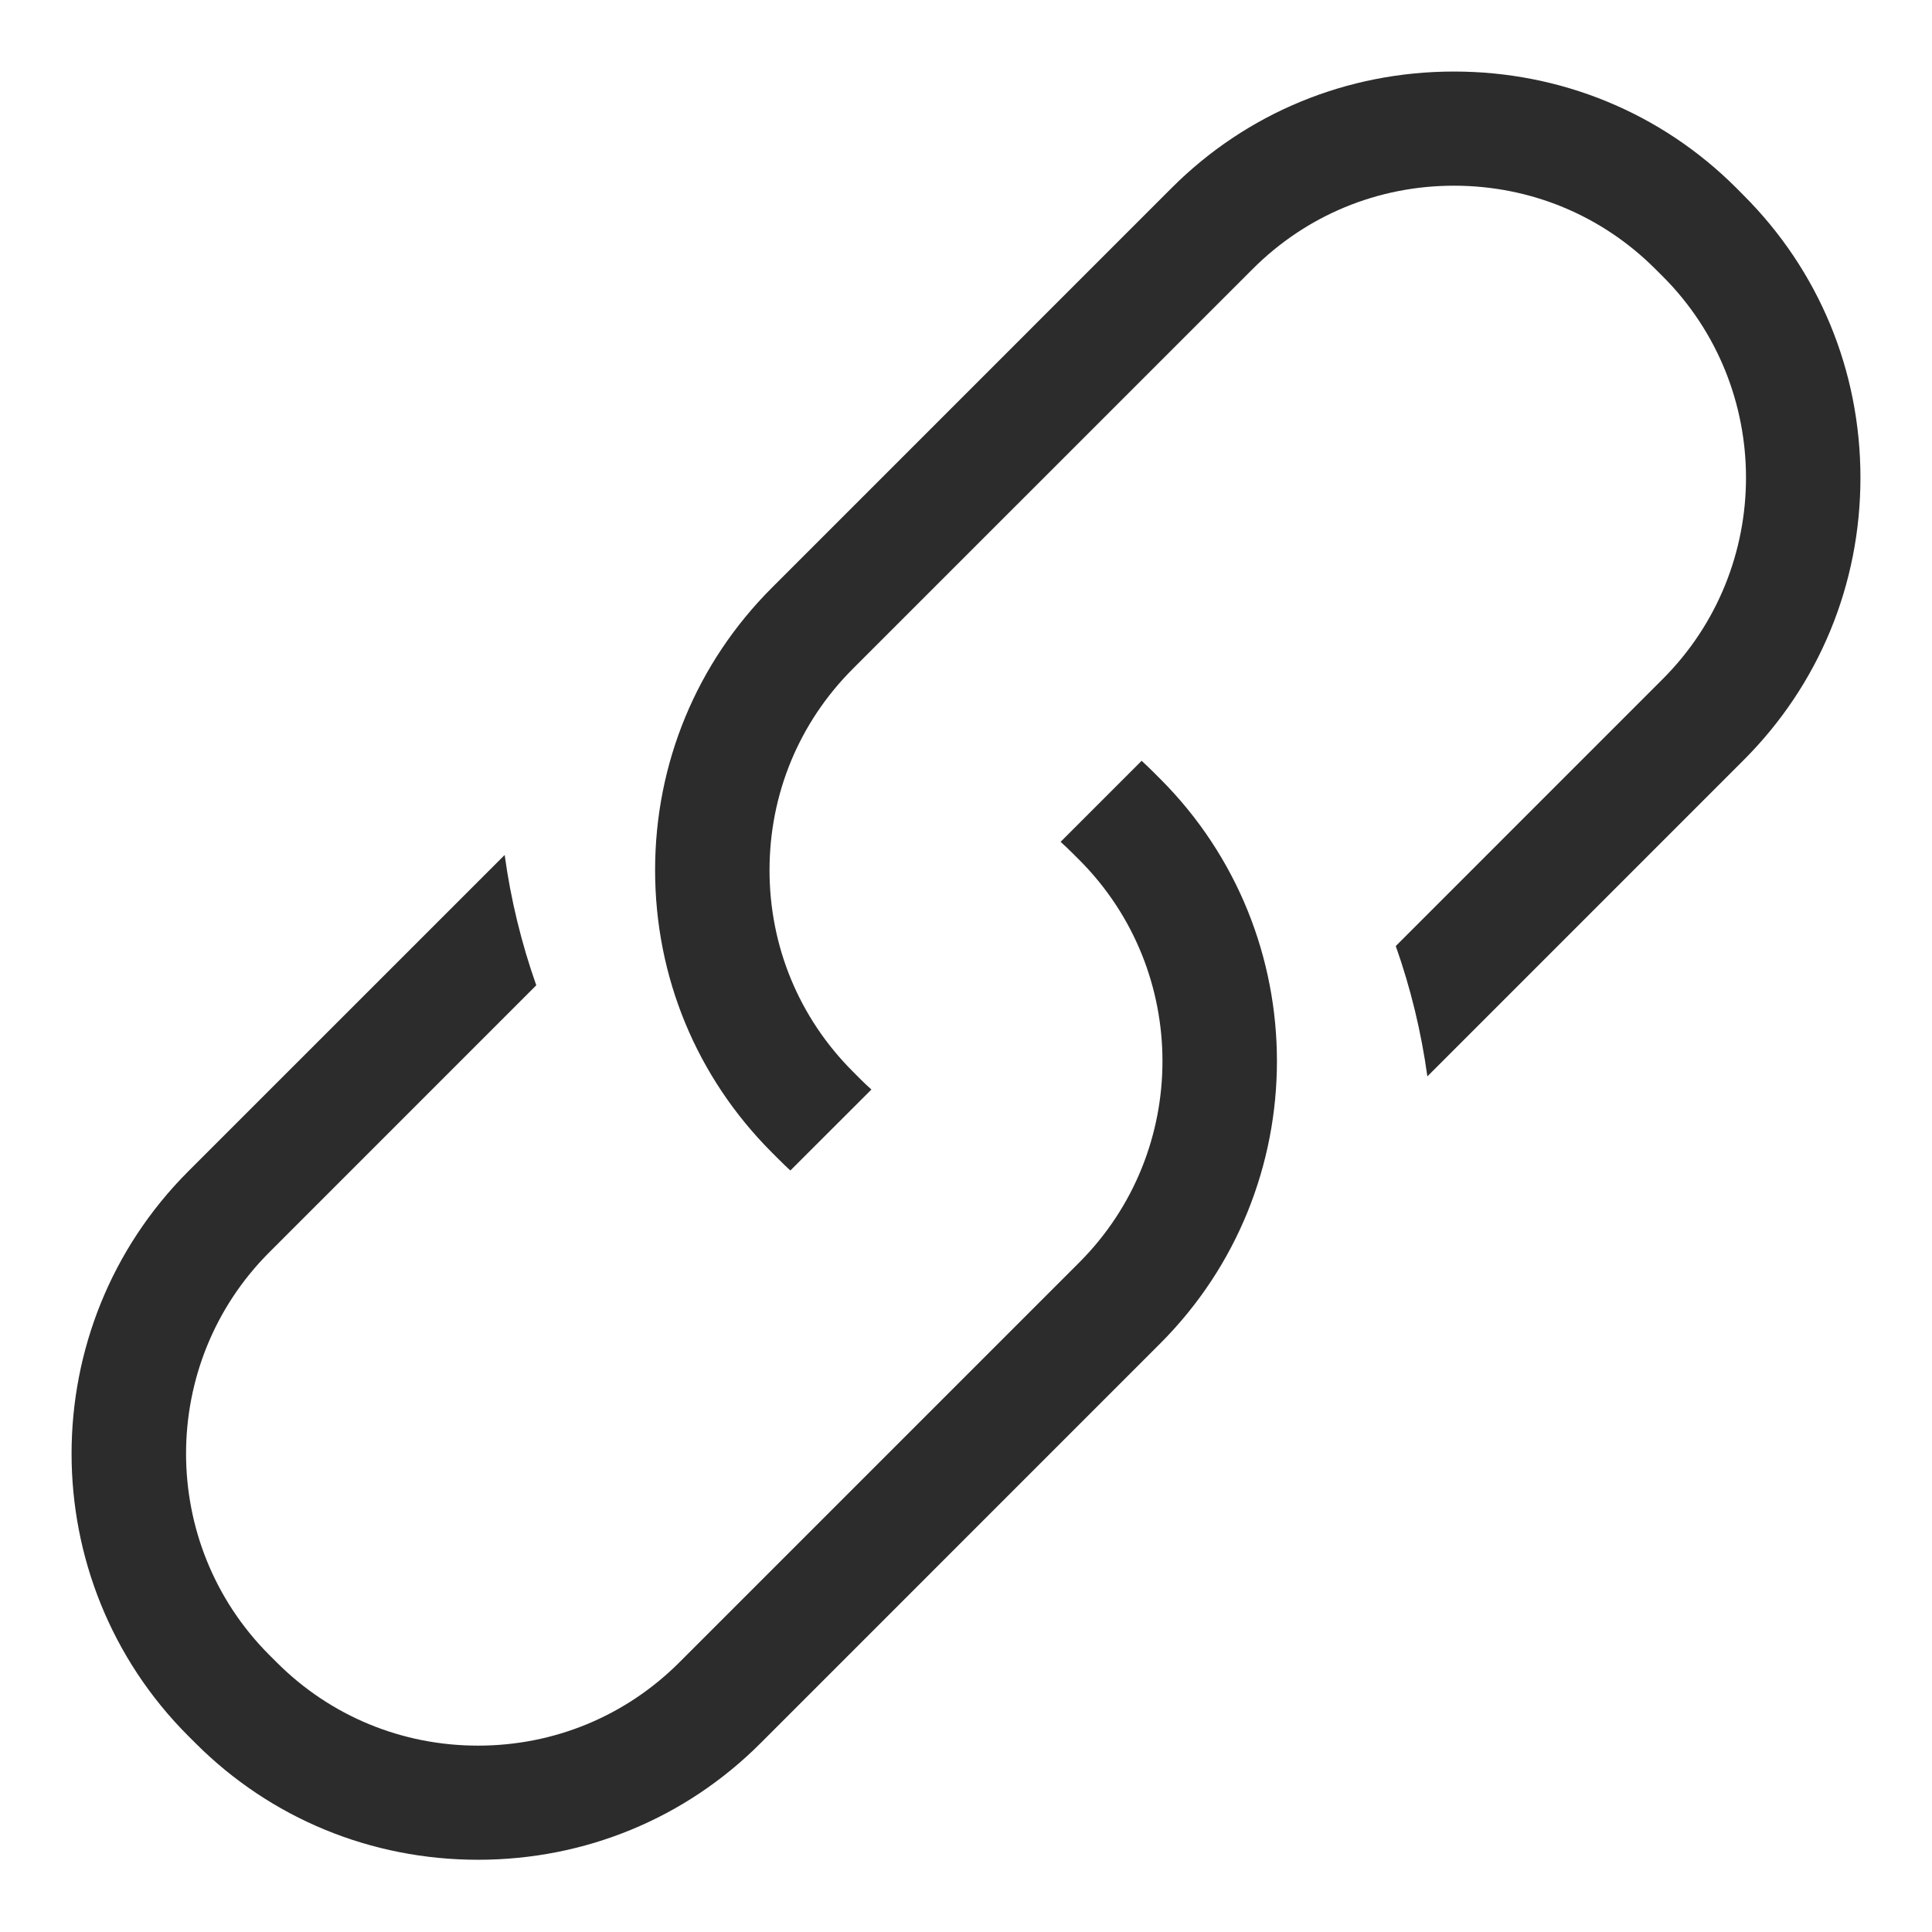
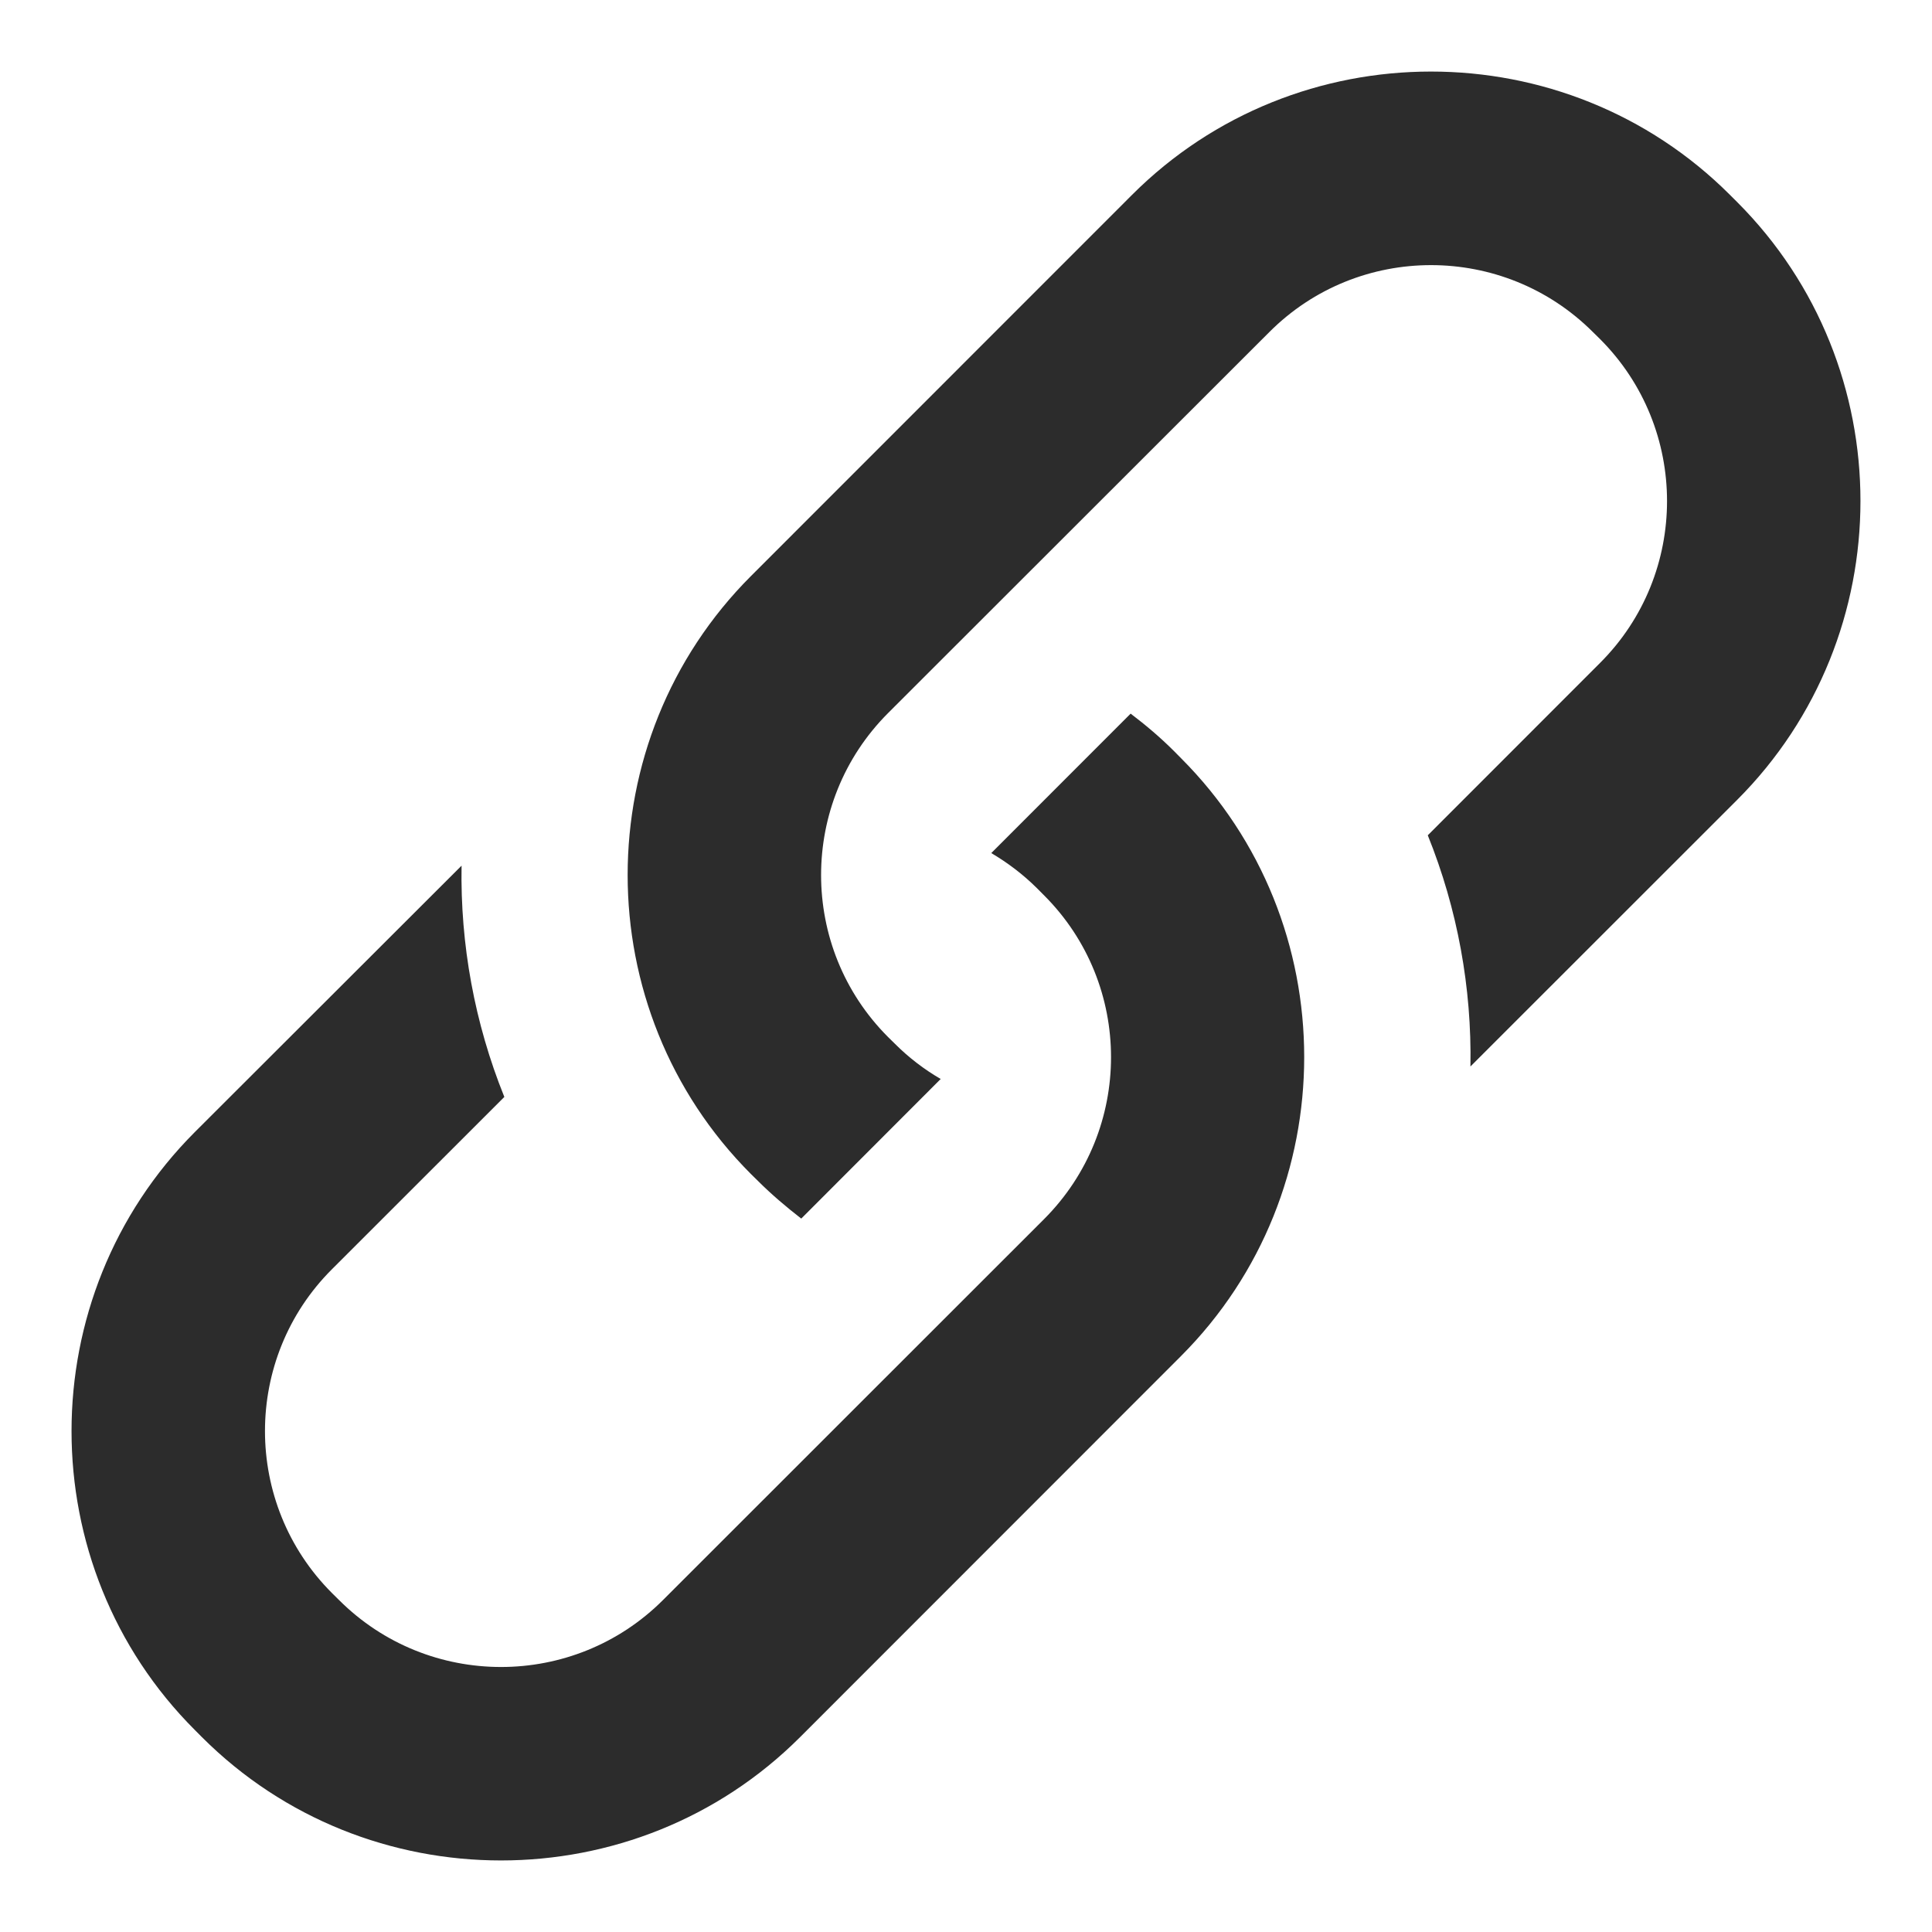
- <svg xmlns="http://www.w3.org/2000/svg" t="1791791927133" class="icon" viewBox="-40.96 -40.76 1105.92 1105.52" version="1.1" p-id="4941" width="1105.92" height="1105.52">
-   <path d="M232.676 1023.81c-61.231 0-118.632-23.666-161.621-66.636l-4.229-4.21c-89.088-89.126-89.088-234.117 0-323.243l181.096-181.077c3.47 25.372 9.557 50.423 18.091 74.6l-152.823 152.841c-63.526 63.545-63.526 166.931 0 230.495l4.267 4.267c30.72 30.72 71.642 47.635 115.219 47.635s84.518-16.934 115.257-47.673l228.883-228.883c63.526-63.545 63.526-166.95 0-230.495l-4.267-4.248c-2.067-2.067-4.191-4.077-6.409-6.049l46.402-46.402c2.181 2.01 4.305 4.039 6.372 6.106l4.267 4.248c89.088 89.088 89.069 234.079-0.019 323.205L394.297 957.175C351.327 1000.145 293.926 1023.81 232.676 1023.81zM411.458 629.267c-2.181-2.029-4.305-4.058-6.353-6.106l-4.248-4.248c-43.084-43.103-66.825-100.485-66.825-161.602 0-61.118 23.742-118.5 66.825-161.602l228.864-228.883C672.673 23.855 730.074 0.19 791.324 0.19c61.25 0 118.651 23.666 161.621 66.636l4.172 4.21C1000.258 114.138 1024 171.558 1024 232.676c0 61.118-23.723 118.519-66.825 161.621l-181.077 181.096c-3.489-25.41-9.557-50.479-18.091-74.619l152.823-152.841c63.545-63.545 63.545-166.95 0-230.495l-4.286-4.267c-30.72-30.72-71.642-47.635-115.219-47.635-43.558 0-84.499 16.934-115.238 47.692l-228.883 228.864c-30.739 30.739-47.673 71.68-47.673 115.257 0 43.577 16.934 84.518 47.673 115.238l4.229 4.248c2.029 2.048 4.172 4.077 6.428 6.068L411.458 629.267z" fill="#2c2c2c" p-id="4942" />
+ <svg xmlns="http://www.w3.org/2000/svg" t="1791794711189" class="icon" viewBox="210.68 210.68 602.64 602.64" version="1.1" p-id="5407" width="602.64" height="602.64">
+   <path d="M752.536 273.702l-2.231-2.228c-51.299-51.3-135.228-51.3-186.526 0l-118.847 118.884c-51.299 51.282-51.299 135.223 0 186.545l2.193 2.156c4.277 4.267 8.833 8.117 13.485 11.728l43.496-43.545c-5.087-2.956-9.885-6.591-14.224-10.929l-2.193-2.156c-27.855-27.867-27.855-73.181 0-101.048L606.609 314.269c27.783-27.855 73.085-27.855 100.951 0l2.219 2.181c27.855 27.868 27.855 73.194 0 101.013l-53.737 53.766c9.305 23.067 13.741 47.64 13.304 72.114l83.153-83.117C803.835 408.918 803.835 325.004 752.536 273.702L752.536 273.702 752.536 273.702 752.536 273.702zM576.877 444.959c-4.266-4.264-8.821-8.119-13.522-11.68l-43.472 43.497c5.089 3.005 9.888 6.616 14.25 10.952l2.215 2.228c27.855 27.821 27.855 73.136 0 101.002L417.465 709.791c-27.854 27.822-73.156 27.822-101.011 0l-2.23-2.204c-27.854-27.865-27.854-73.204 0-100.999l53.772-53.745c-9.317-23.07-13.763-47.666-13.341-72.14l-83.176 83.069c-51.313 51.35-51.313 135.288 0 186.563l2.216 2.229c51.299 51.251 135.228 51.251 186.526 0l118.836-118.884c51.25-51.299 51.25-135.264 0-186.514L576.877 444.959 576.877 444.959 576.877 444.959 576.877 444.959zM576.877 444.959" fill="#2c2c2c" p-id="5408" />
</svg>
